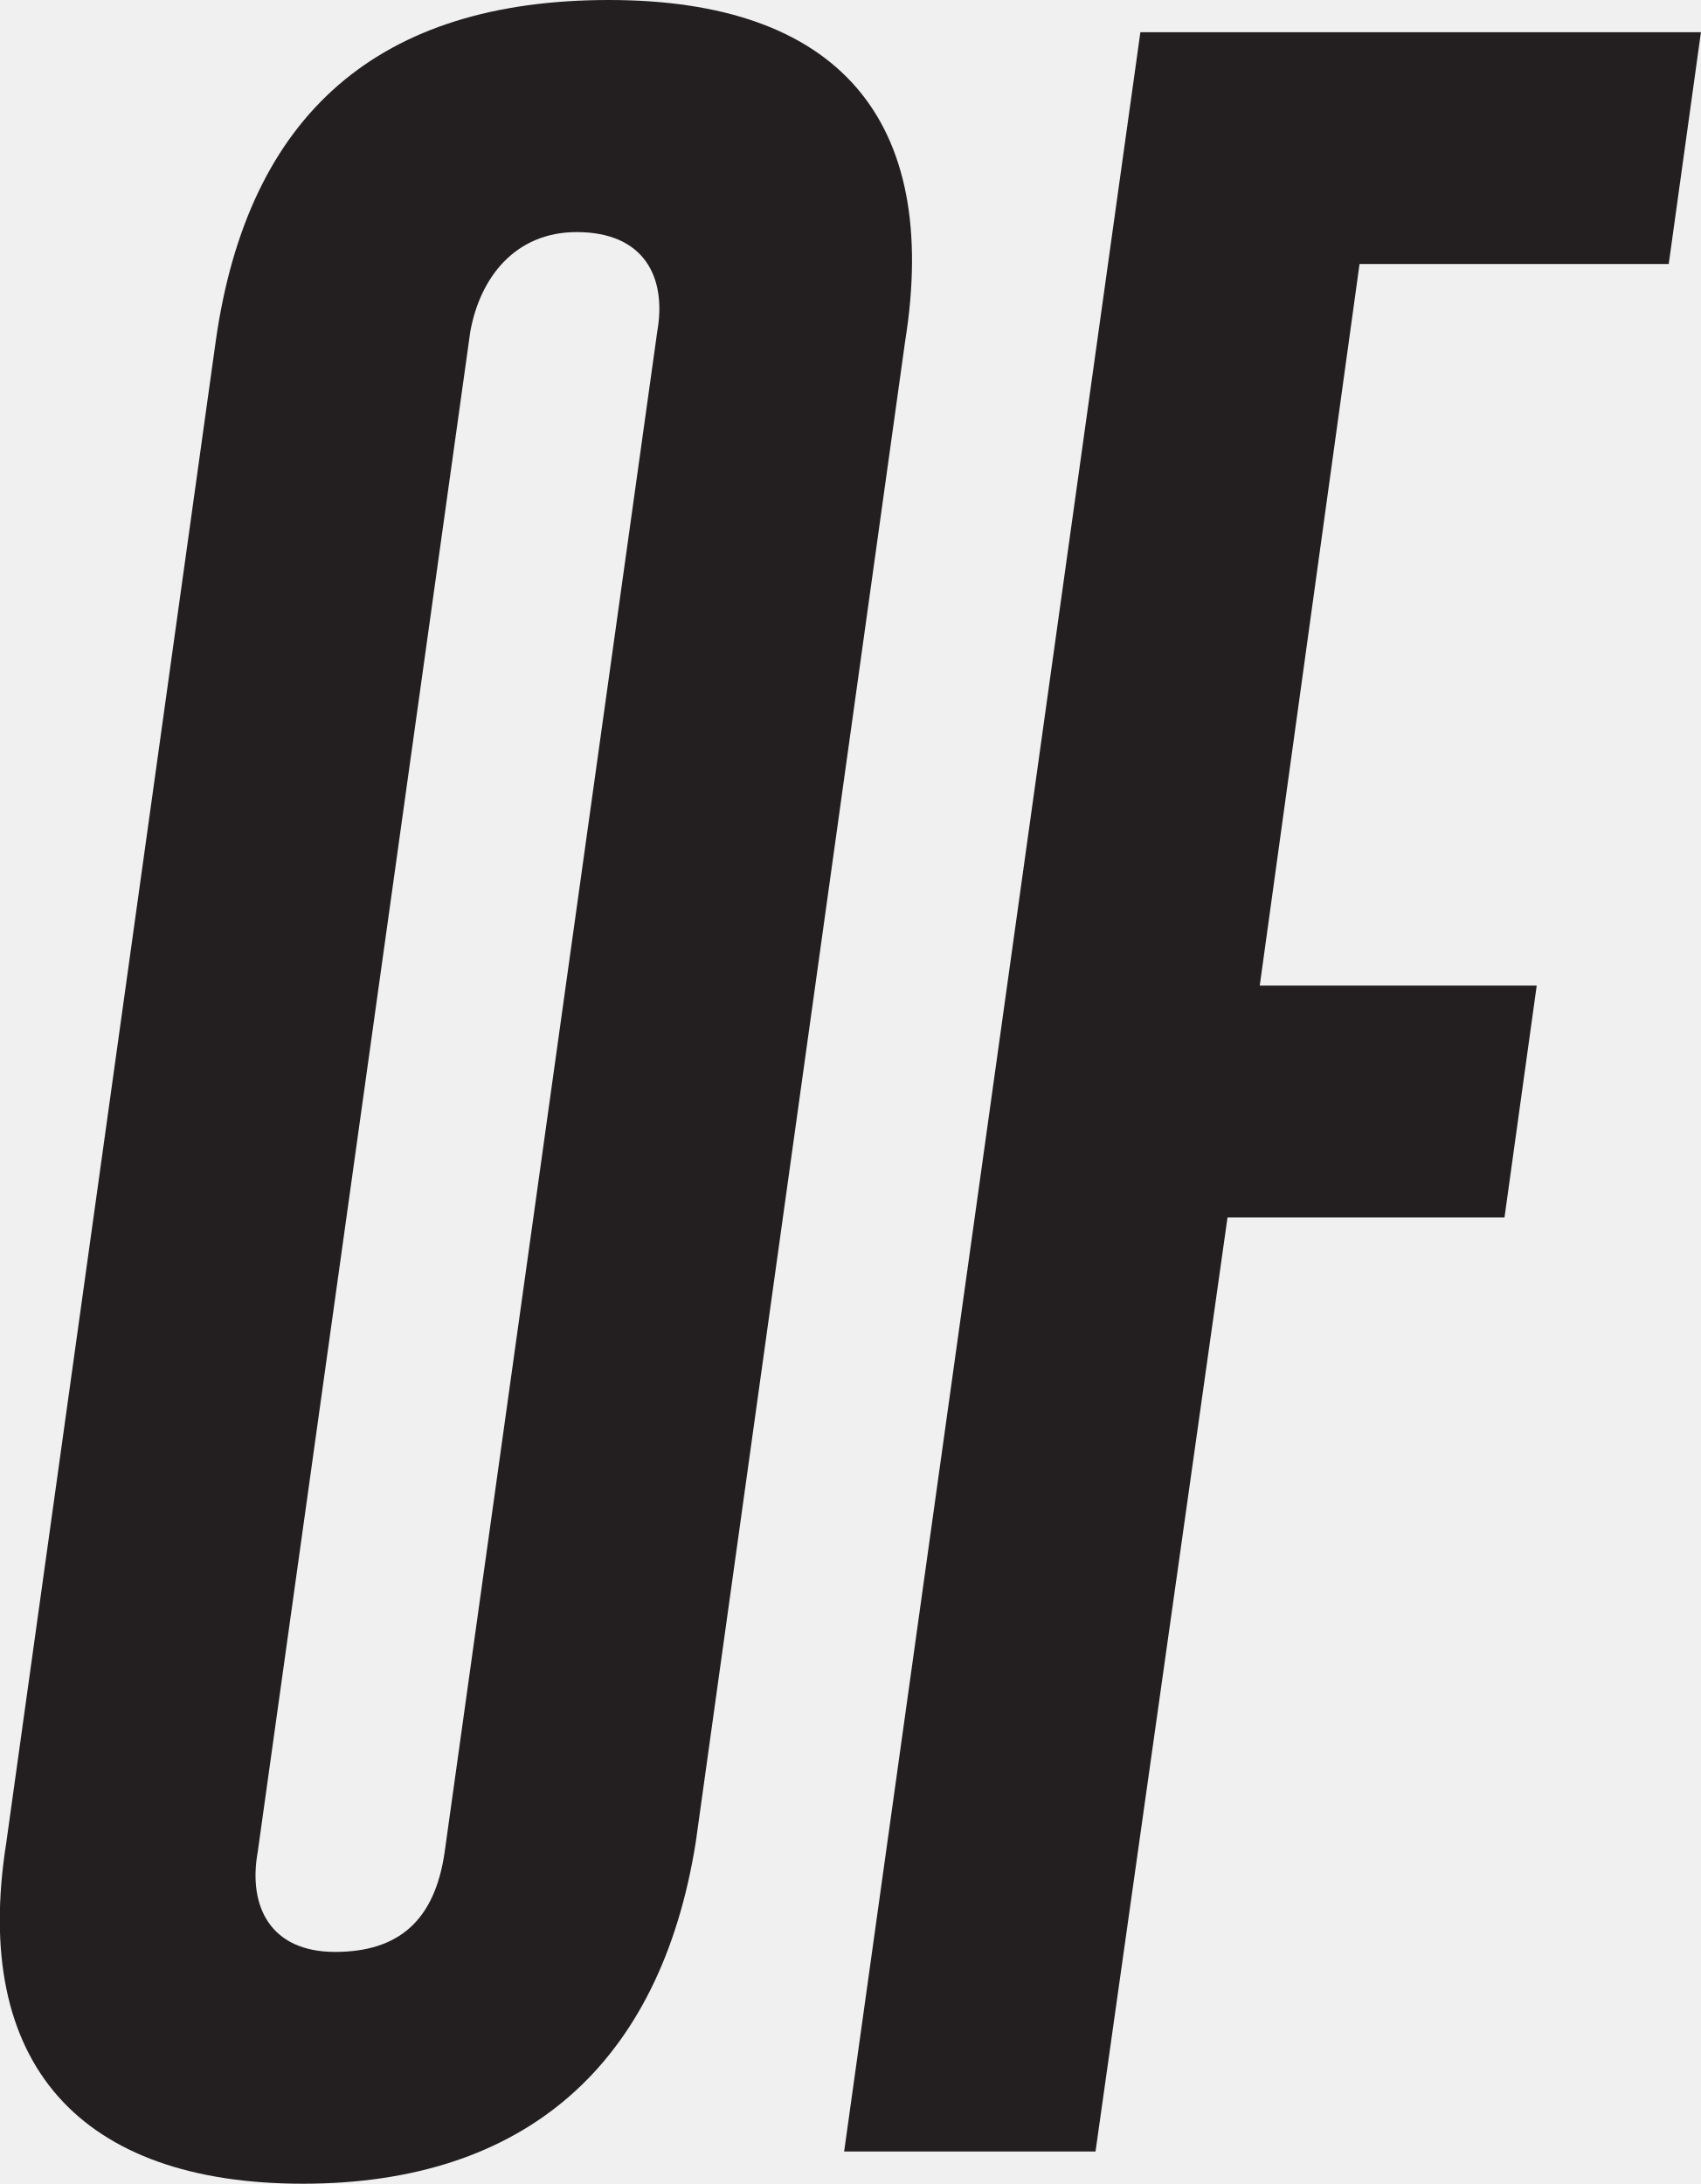
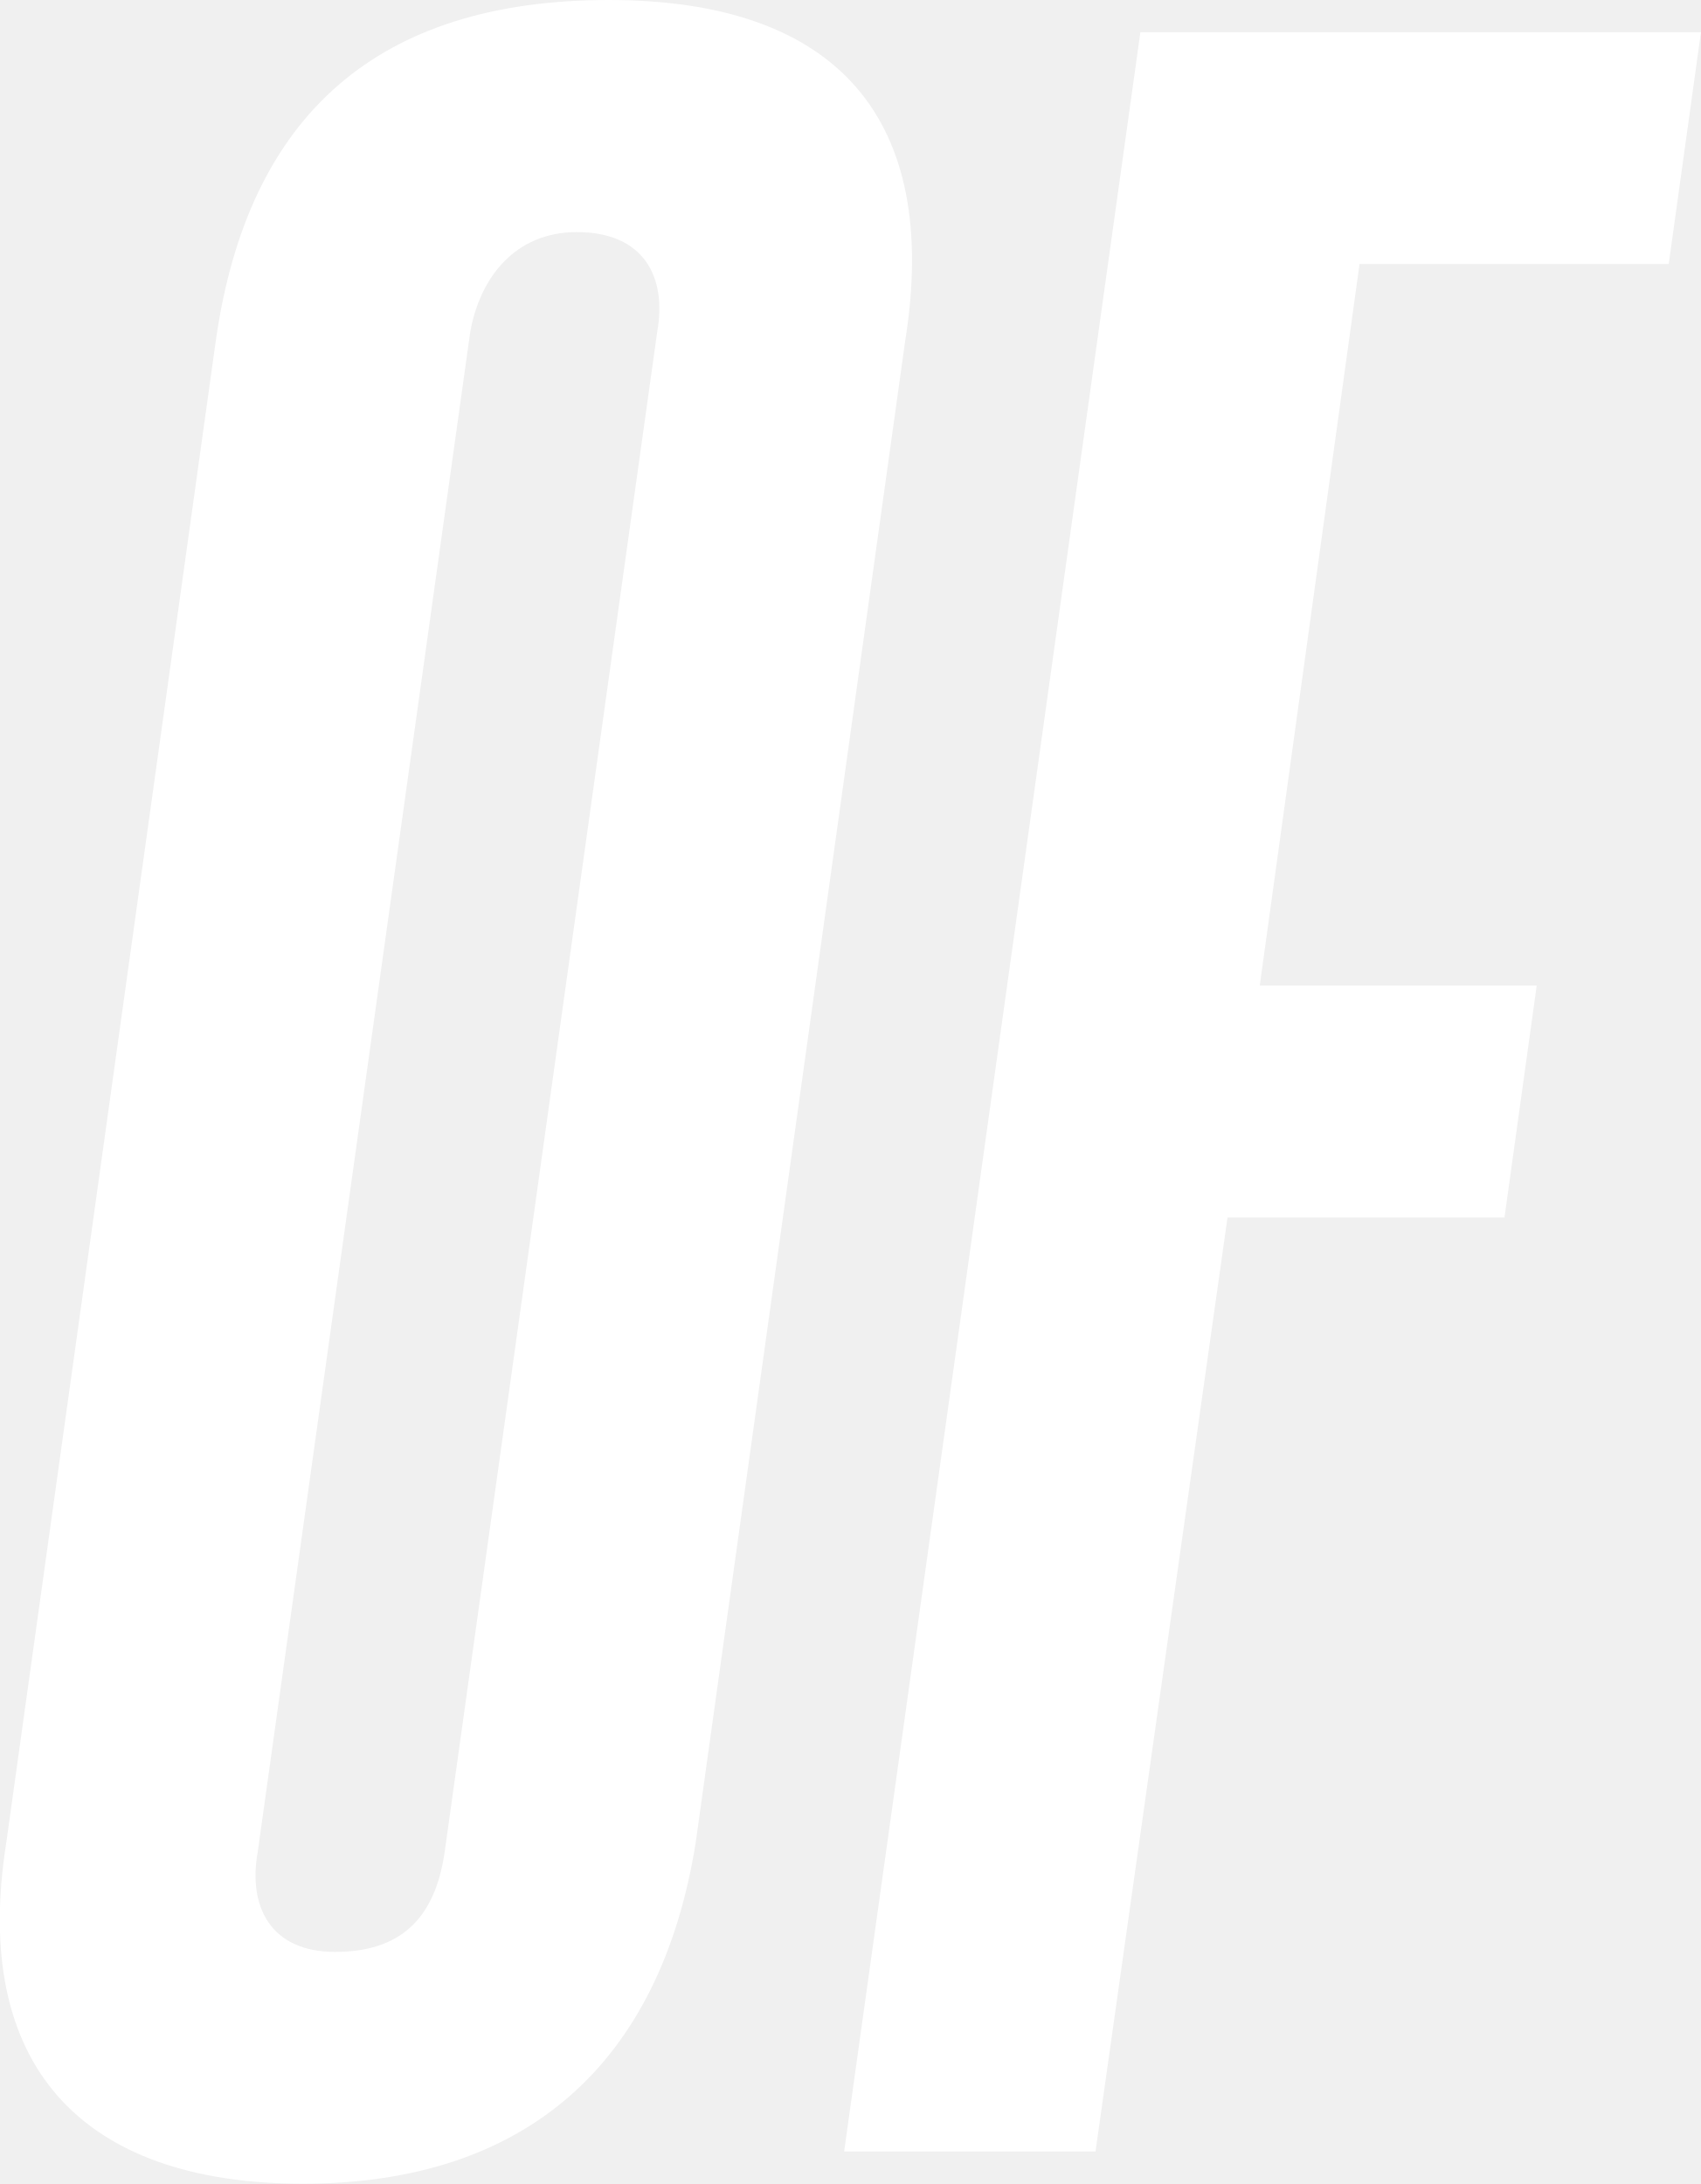
<svg xmlns="http://www.w3.org/2000/svg" id="Layer_2" data-name="Layer 2" viewBox="0 0 59.13 75.94">
  <defs>
    <style>
      .cls-1 {
-         fill: #231f20;
+         fill: #FFFFFF;
      }
    </style>
  </defs>
  <g id="Layer_1-2" data-name="Layer 1">
    <g>
      <path class="cls-1" d="M.22,64.06L7.5,11.87C8.62,3.92,13.21,0,21.17,0s11.54,4.14,10.3,11.87l-7.28,52.19c-1.23,7.73-5.94,11.87-13.66,11.87S-1.01,71.79.22,64.06ZM8.96,64.4c-.34,1.9.45,3.47,2.69,3.47s3.47-1.12,3.81-3.47l7.39-52.86c.34-1.9-.45-3.47-2.8-3.47-2.13,0-3.36,1.57-3.7,3.47l-7.39,52.86Z" />
      <path class="cls-1" d="M39.65,1.12h19.49l-1.12,8.06h-10.75l-3.47,25.09h9.63l-1.12,8.06h-9.63l-4.59,32.48h-8.74L39.65,1.12Z" />
    </g>
  </g>
</svg>
